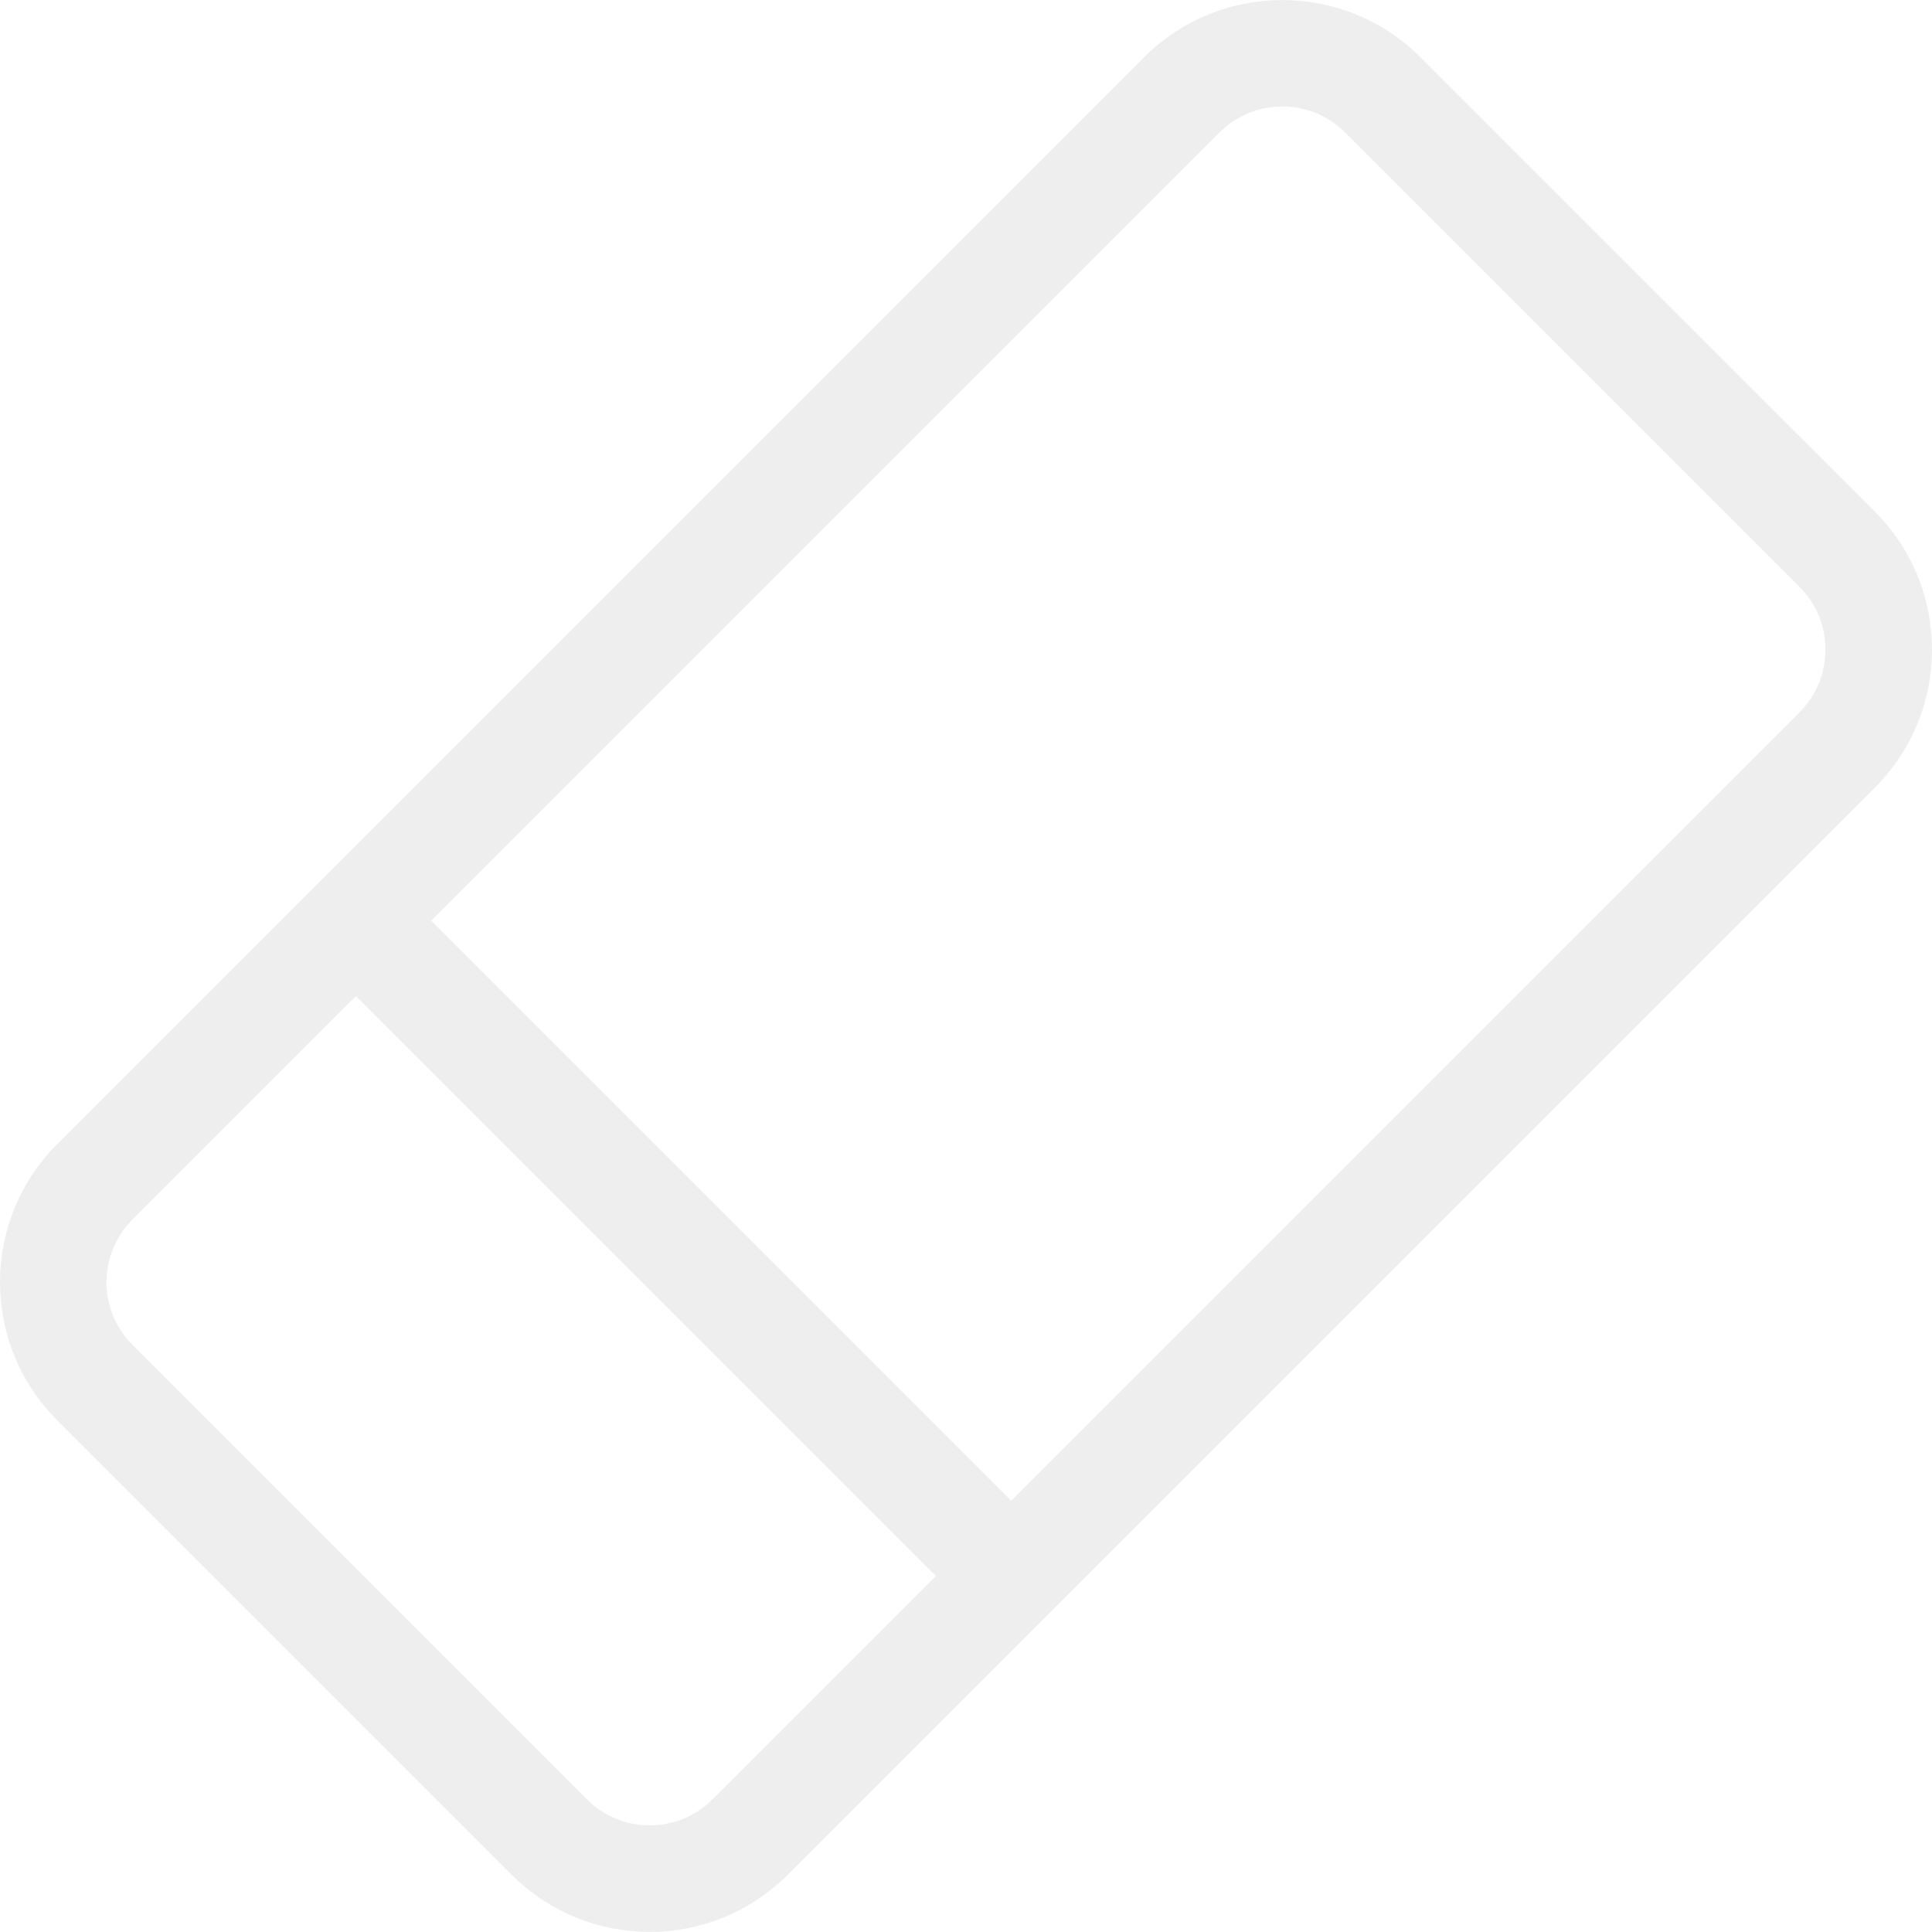
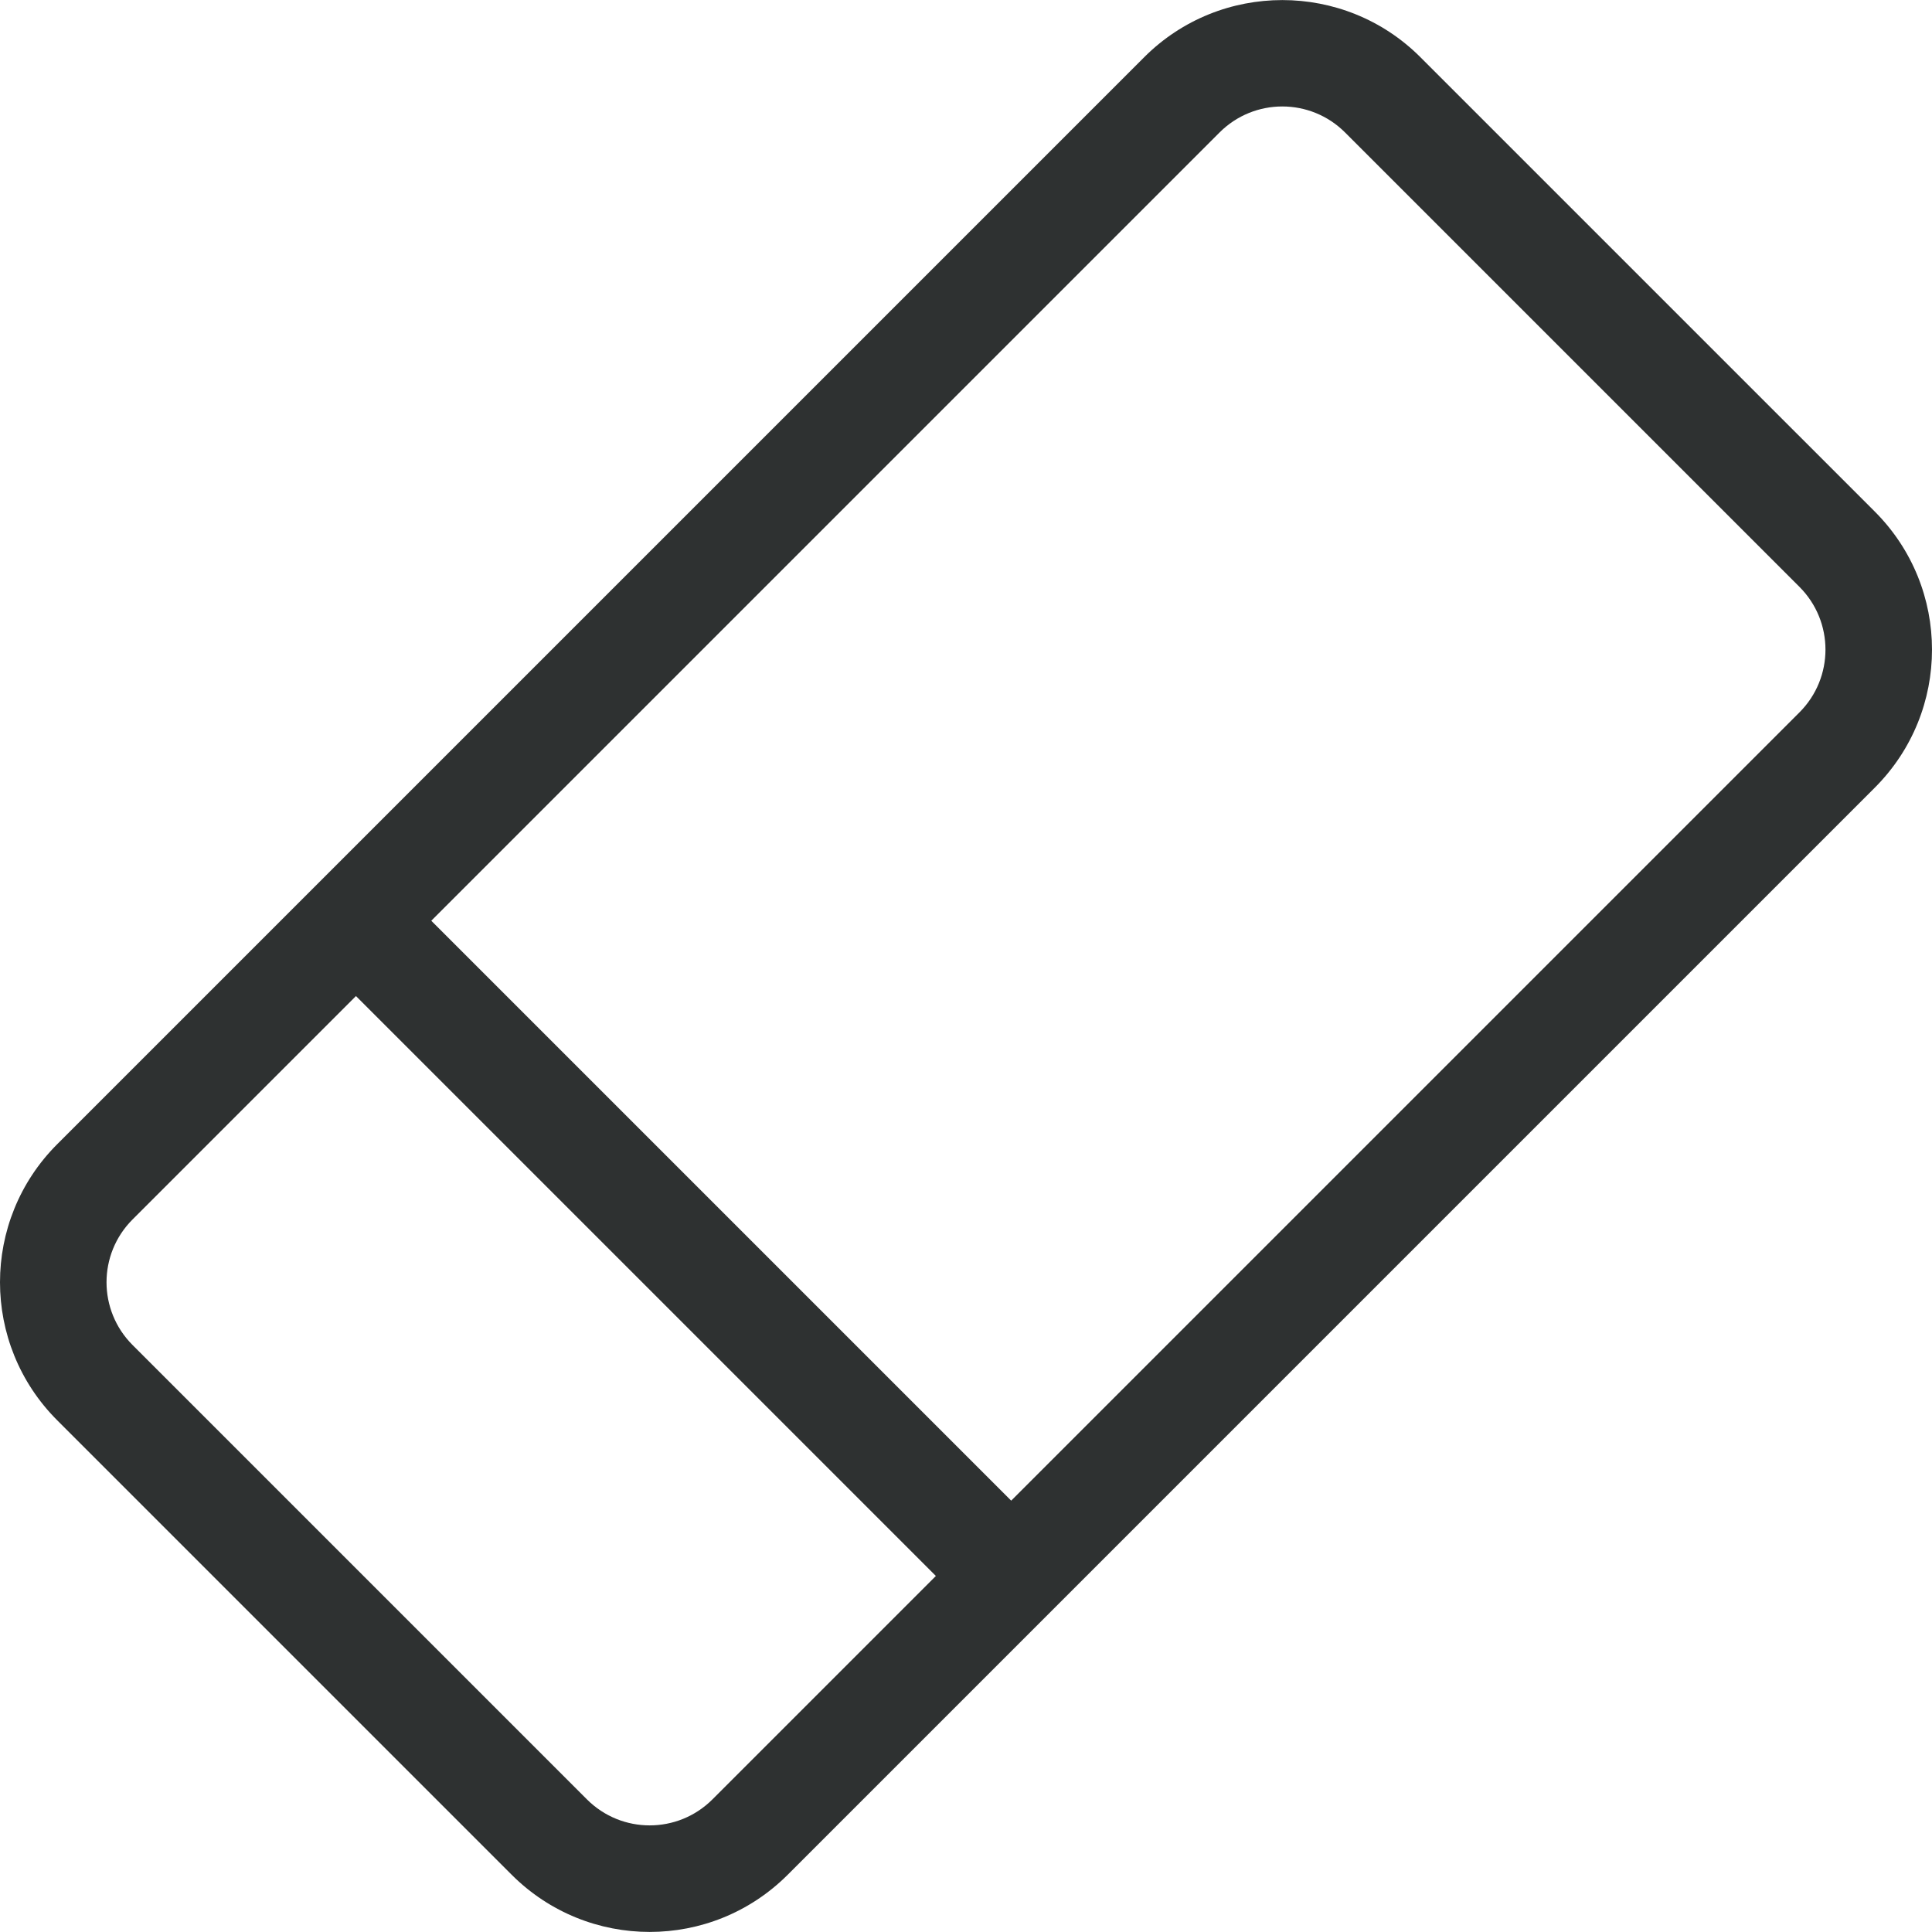
<svg xmlns="http://www.w3.org/2000/svg" version="1.1" width="512" height="512" x="0" y="0" viewBox="0 0 299.289 299.289" style="enable-background:new 0 0 512 512" xml:space="preserve" class="">
-   <path d="M290.422,79.244L220.034,8.857c-11.794-11.795-30.986-11.795-42.78,0C175.866,10.245,12.971,173.14,8.867,177.244    c-11.822,11.821-11.824,30.957,0,42.78l70.388,70.388c11.821,11.822,30.957,11.824,42.78,0    c1.046-1.046,165.357-165.357,168.388-168.388C302.244,110.203,302.246,91.066,290.422,79.244z M110.367,278.744    c-5.374,5.373-14.071,5.373-19.446,0l-70.388-70.388c-5.373-5.374-5.375-14.071,0-19.446l34.61-34.61l89.834,89.834    L110.367,278.744z M278.755,110.357l-122.111,122.11l-89.833-89.833l122.11-122.111c5.374-5.374,14.071-5.374,19.446,0    l70.388,70.388C284.129,96.285,284.129,104.983,278.755,110.357z" fill="#eee" data-original="#000000" style="" class="" />
+   <path d="M290.422,79.244L220.034,8.857c-11.794-11.795-30.986-11.795-42.78,0C175.866,10.245,12.971,173.14,8.867,177.244    c-11.822,11.821-11.824,30.957,0,42.78l70.388,70.388c11.821,11.822,30.957,11.824,42.78,0    c1.046-1.046,165.357-165.357,168.388-168.388C302.244,110.203,302.246,91.066,290.422,79.244z M110.367,278.744    c-5.374,5.373-14.071,5.373-19.446,0l-70.388-70.388c-5.373-5.374-5.375-14.071,0-19.446l34.61-34.61l89.834,89.834    L110.367,278.744z M278.755,110.357l-122.111,122.11l-89.833-89.833l122.11-122.111c5.374-5.374,14.071-5.374,19.446,0    l70.388,70.388C284.129,96.285,284.129,104.983,278.755,110.357z" fill="#2e3131" data-original="#000000" style="" class="" />
</svg>
